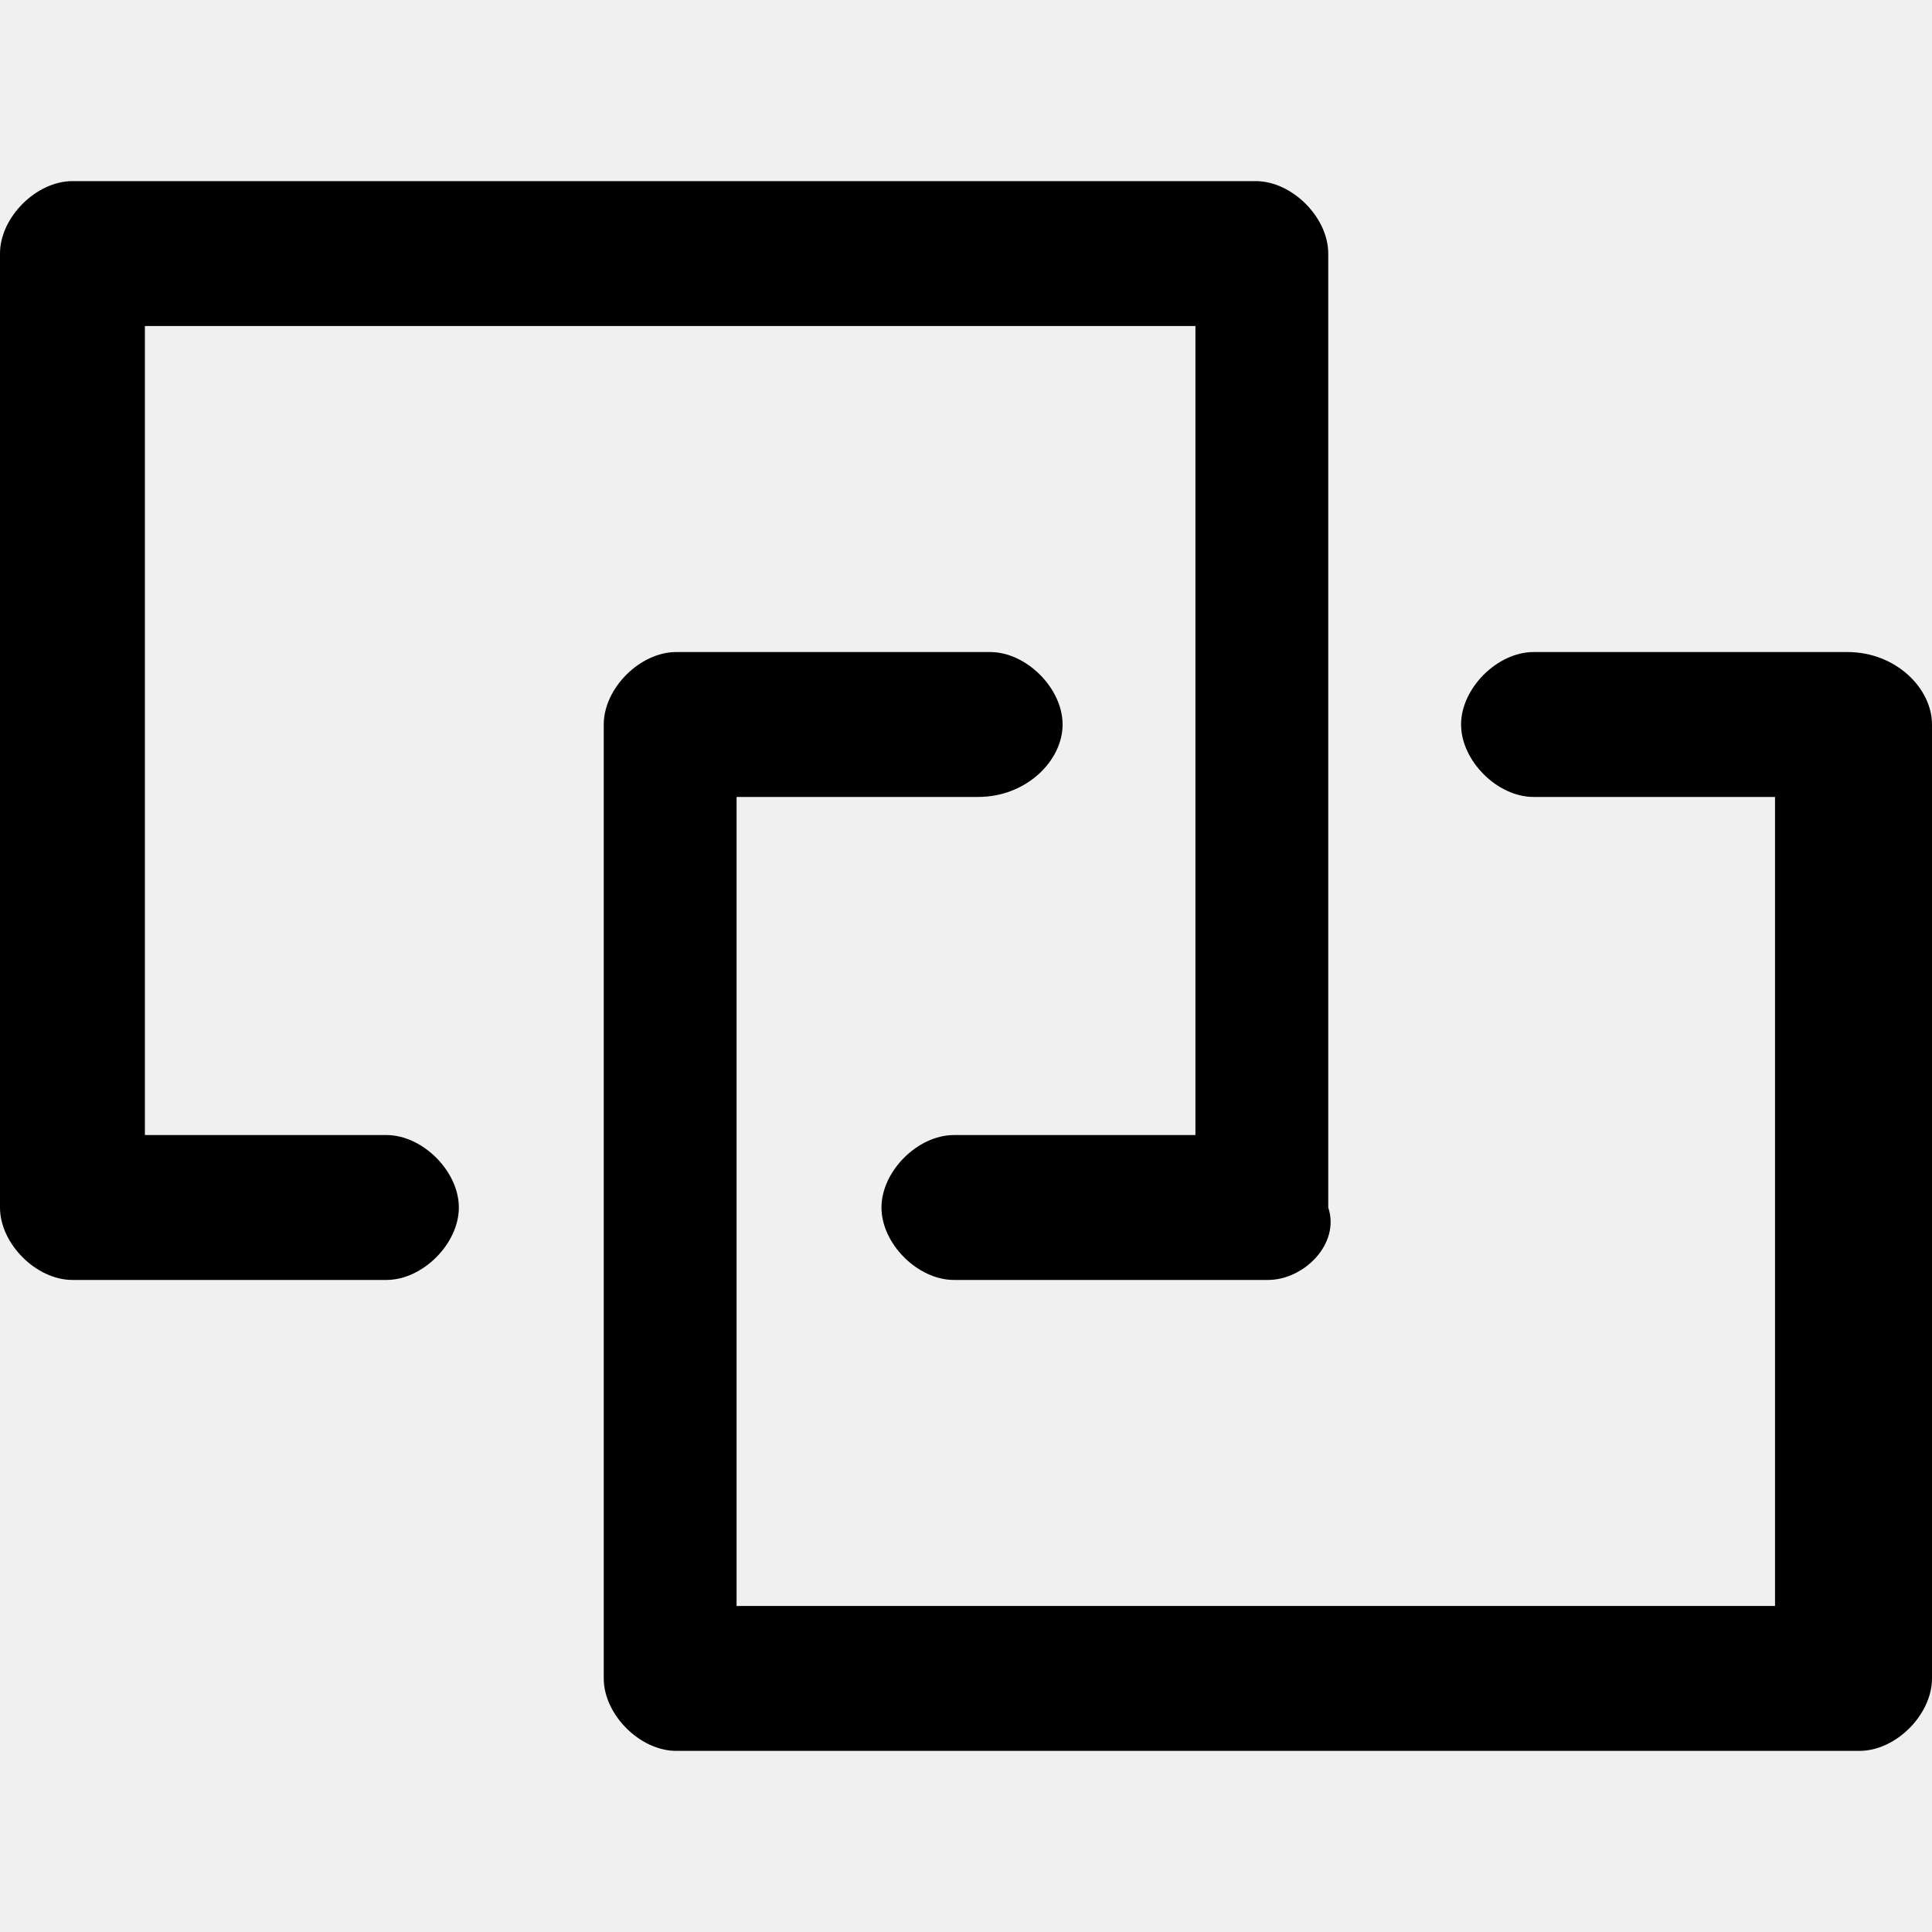
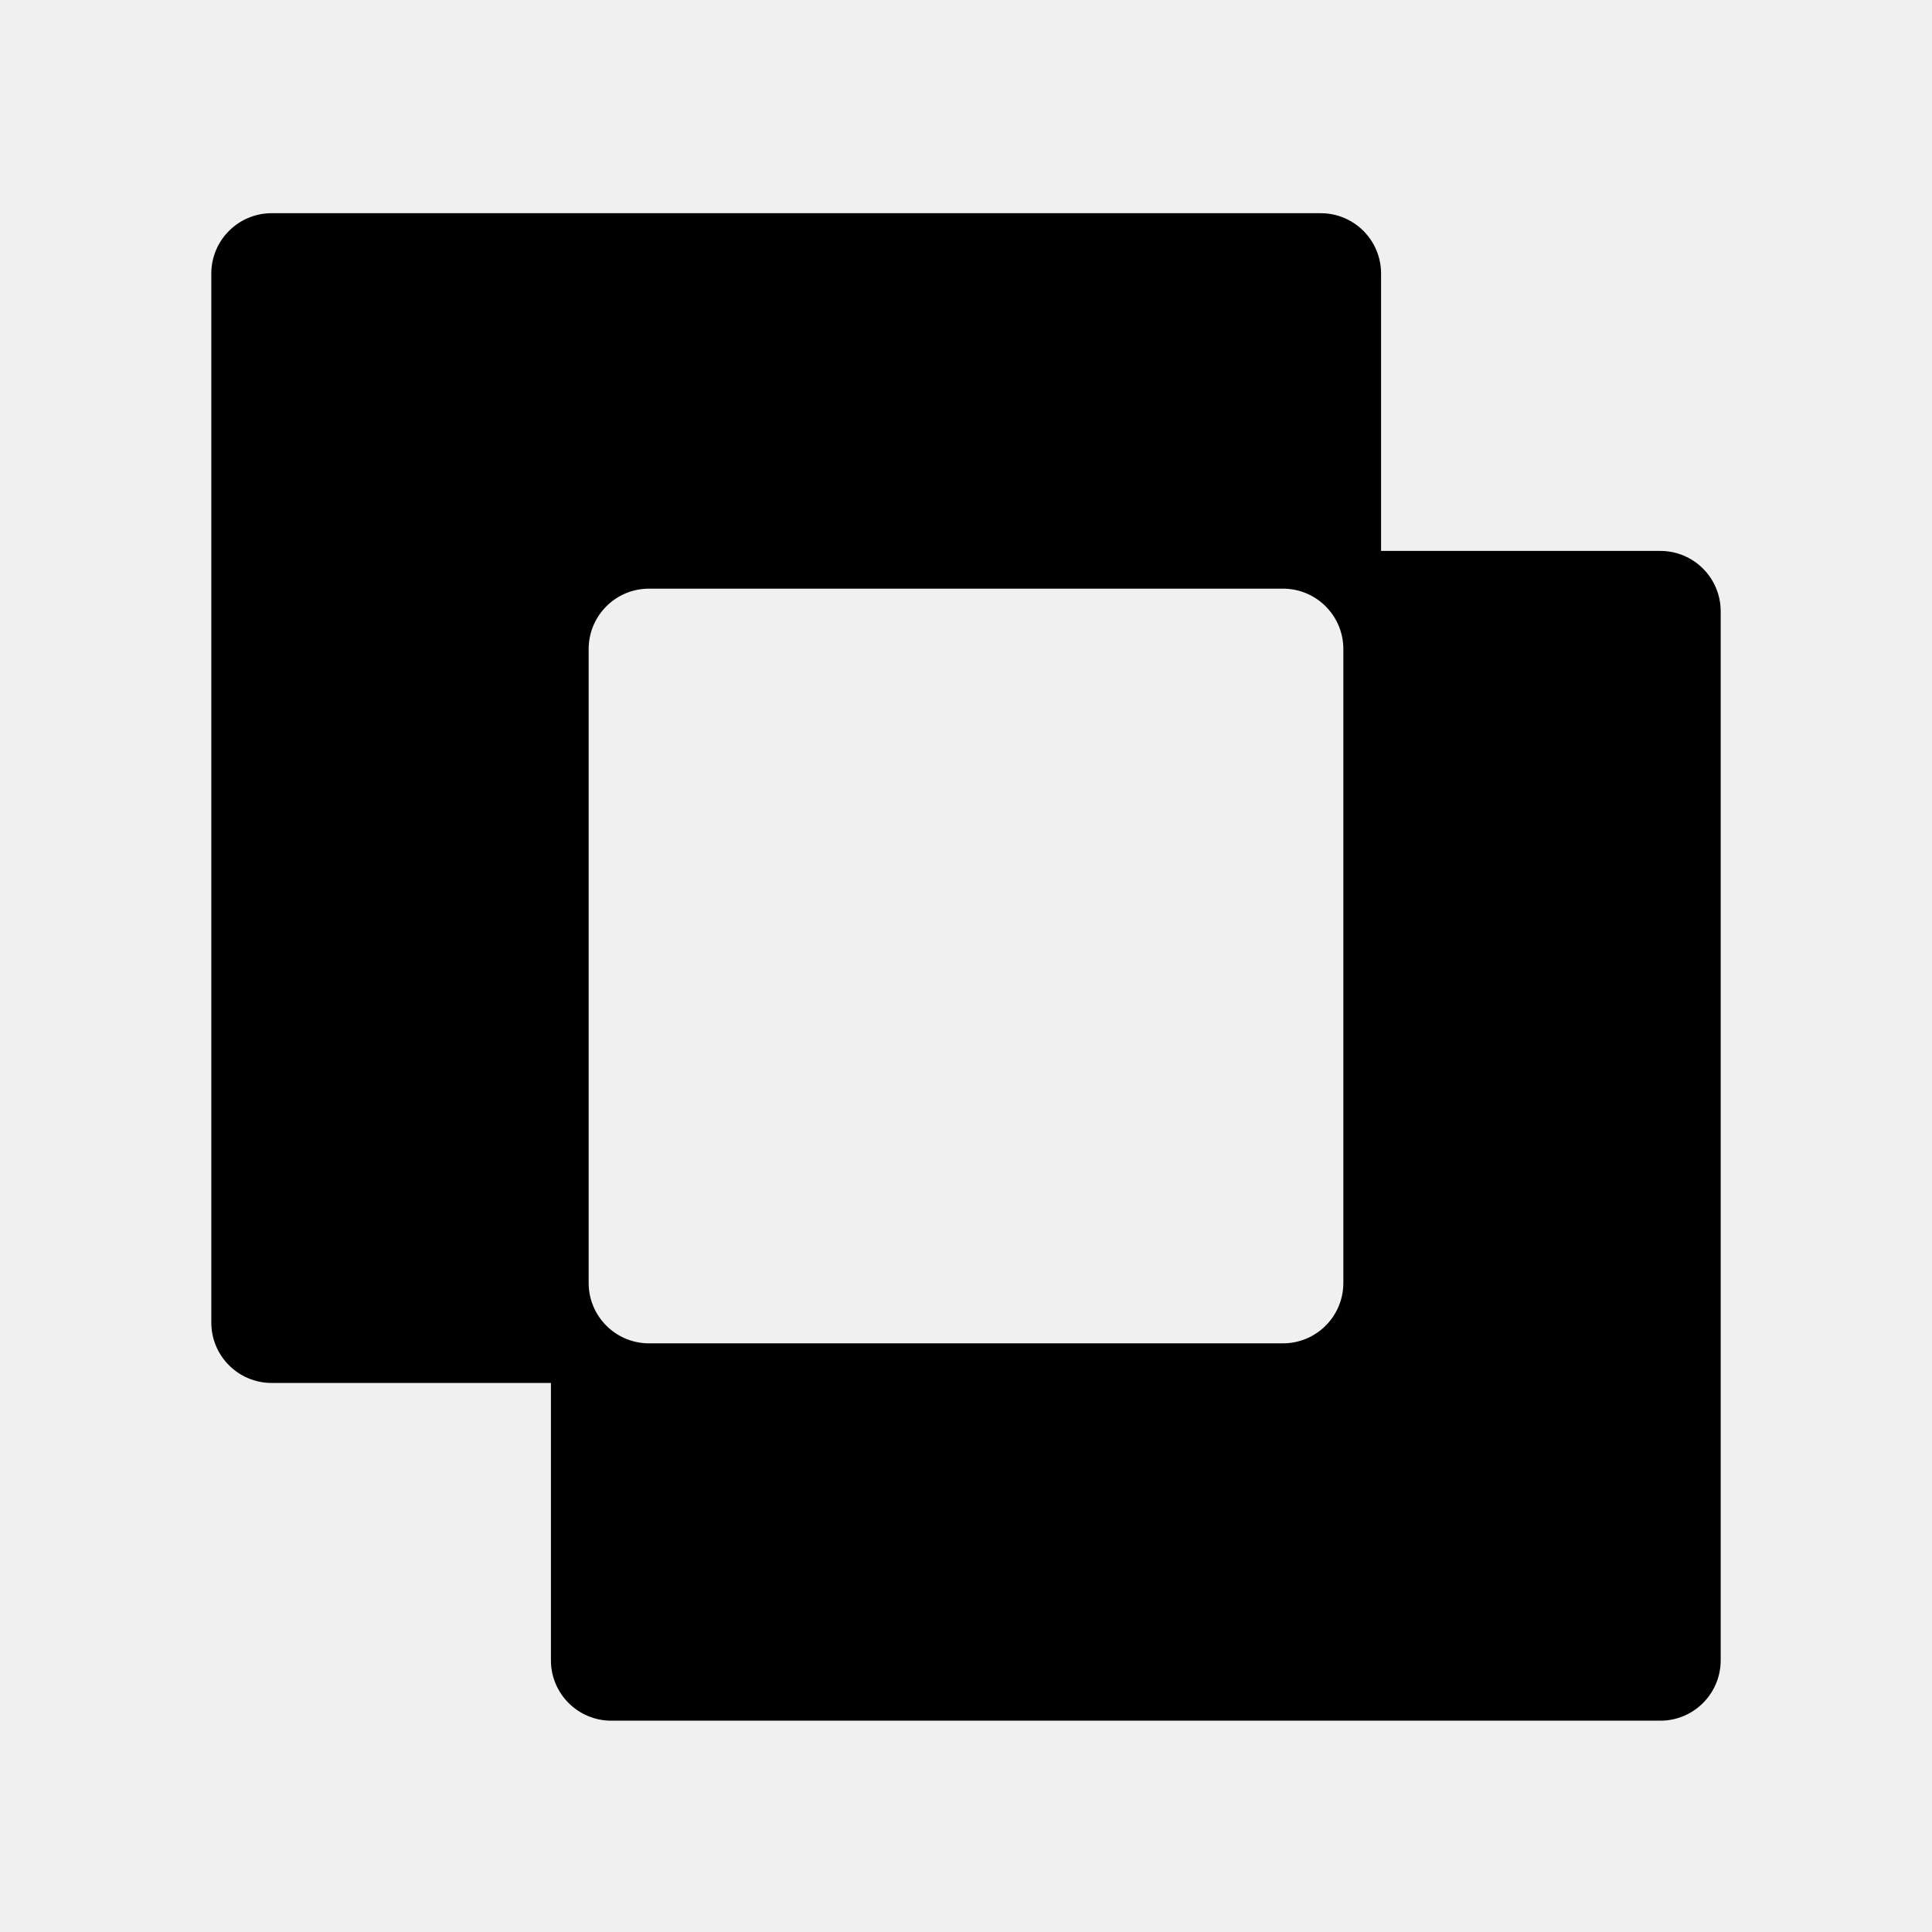
- <svg xmlns="http://www.w3.org/2000/svg" t="1686117661743" class="icon" viewBox="0 0 1024 1024" version="1.1" p-id="9205" width="200" height="200">
-   <path d="M672 678.4H505.6c-19.2 0-38.4-19.2-38.4-38.4s19.2-38.4 38.4-38.4h128V172.8H76.8v428.8h128c19.2 0 38.4 19.2 38.4 38.4s-19.2 38.4-38.4 38.4H38.4c-19.2 0-38.4-19.2-38.4-38.4V134.4c0-19.2 19.2-38.4 38.4-38.4h627.2c19.2 0 38.4 19.2 38.4 38.4V640c6.4 19.2-12.8 38.4-32 38.4z" p-id="9206" />
-   <path d="M985.6 928H358.4c-19.2 0-38.4-19.2-38.4-38.4V384c0-19.2 19.2-38.4 38.4-38.4h166.4c19.2 0 38.4 19.2 38.4 38.4s-19.2 38.4-44.8 38.4h-128v428.8h550.4V422.4h-128c-19.2 0-38.4-19.2-38.4-38.4s19.2-38.4 38.4-38.4h166.4c25.6 0 44.8 19.2 44.8 38.4v505.6c0 19.2-19.2 38.4-38.4 38.4z" p-id="9207" />
+ <svg xmlns="http://www.w3.org/2000/svg" t="1689237521246" class="icon" viewBox="0 0 1024 1024" version="1.1" p-id="5167" width="200" height="200">
+   <path d="M0 0h1024v1024H0z" fill="#FFFFFF" fill-opacity="0" p-id="5168" />
+   <path d="M700 113c17.673 0 32 14.327 32 32v147h148c17.673 0 32 14.327 32 32v556c0 17.673-14.327 32-32 32H324c-17.673 0-32-14.327-32-32V733H144c-17.673 0-32-14.327-32-32V145c0-17.673 14.327-32 32-32h556z m-20 199H344c-17.496 0-31.713 14.042-31.996 31.47L312 344v336c0 17.496 14.042 31.713 31.47 31.996l0.53 0.004h336c17.496 0 31.713-14.042 31.996-31.47L712 680V344c0-17.496-14.042-31.713-31.47-31.996L680 312z" p-id="5169" />
</svg>
